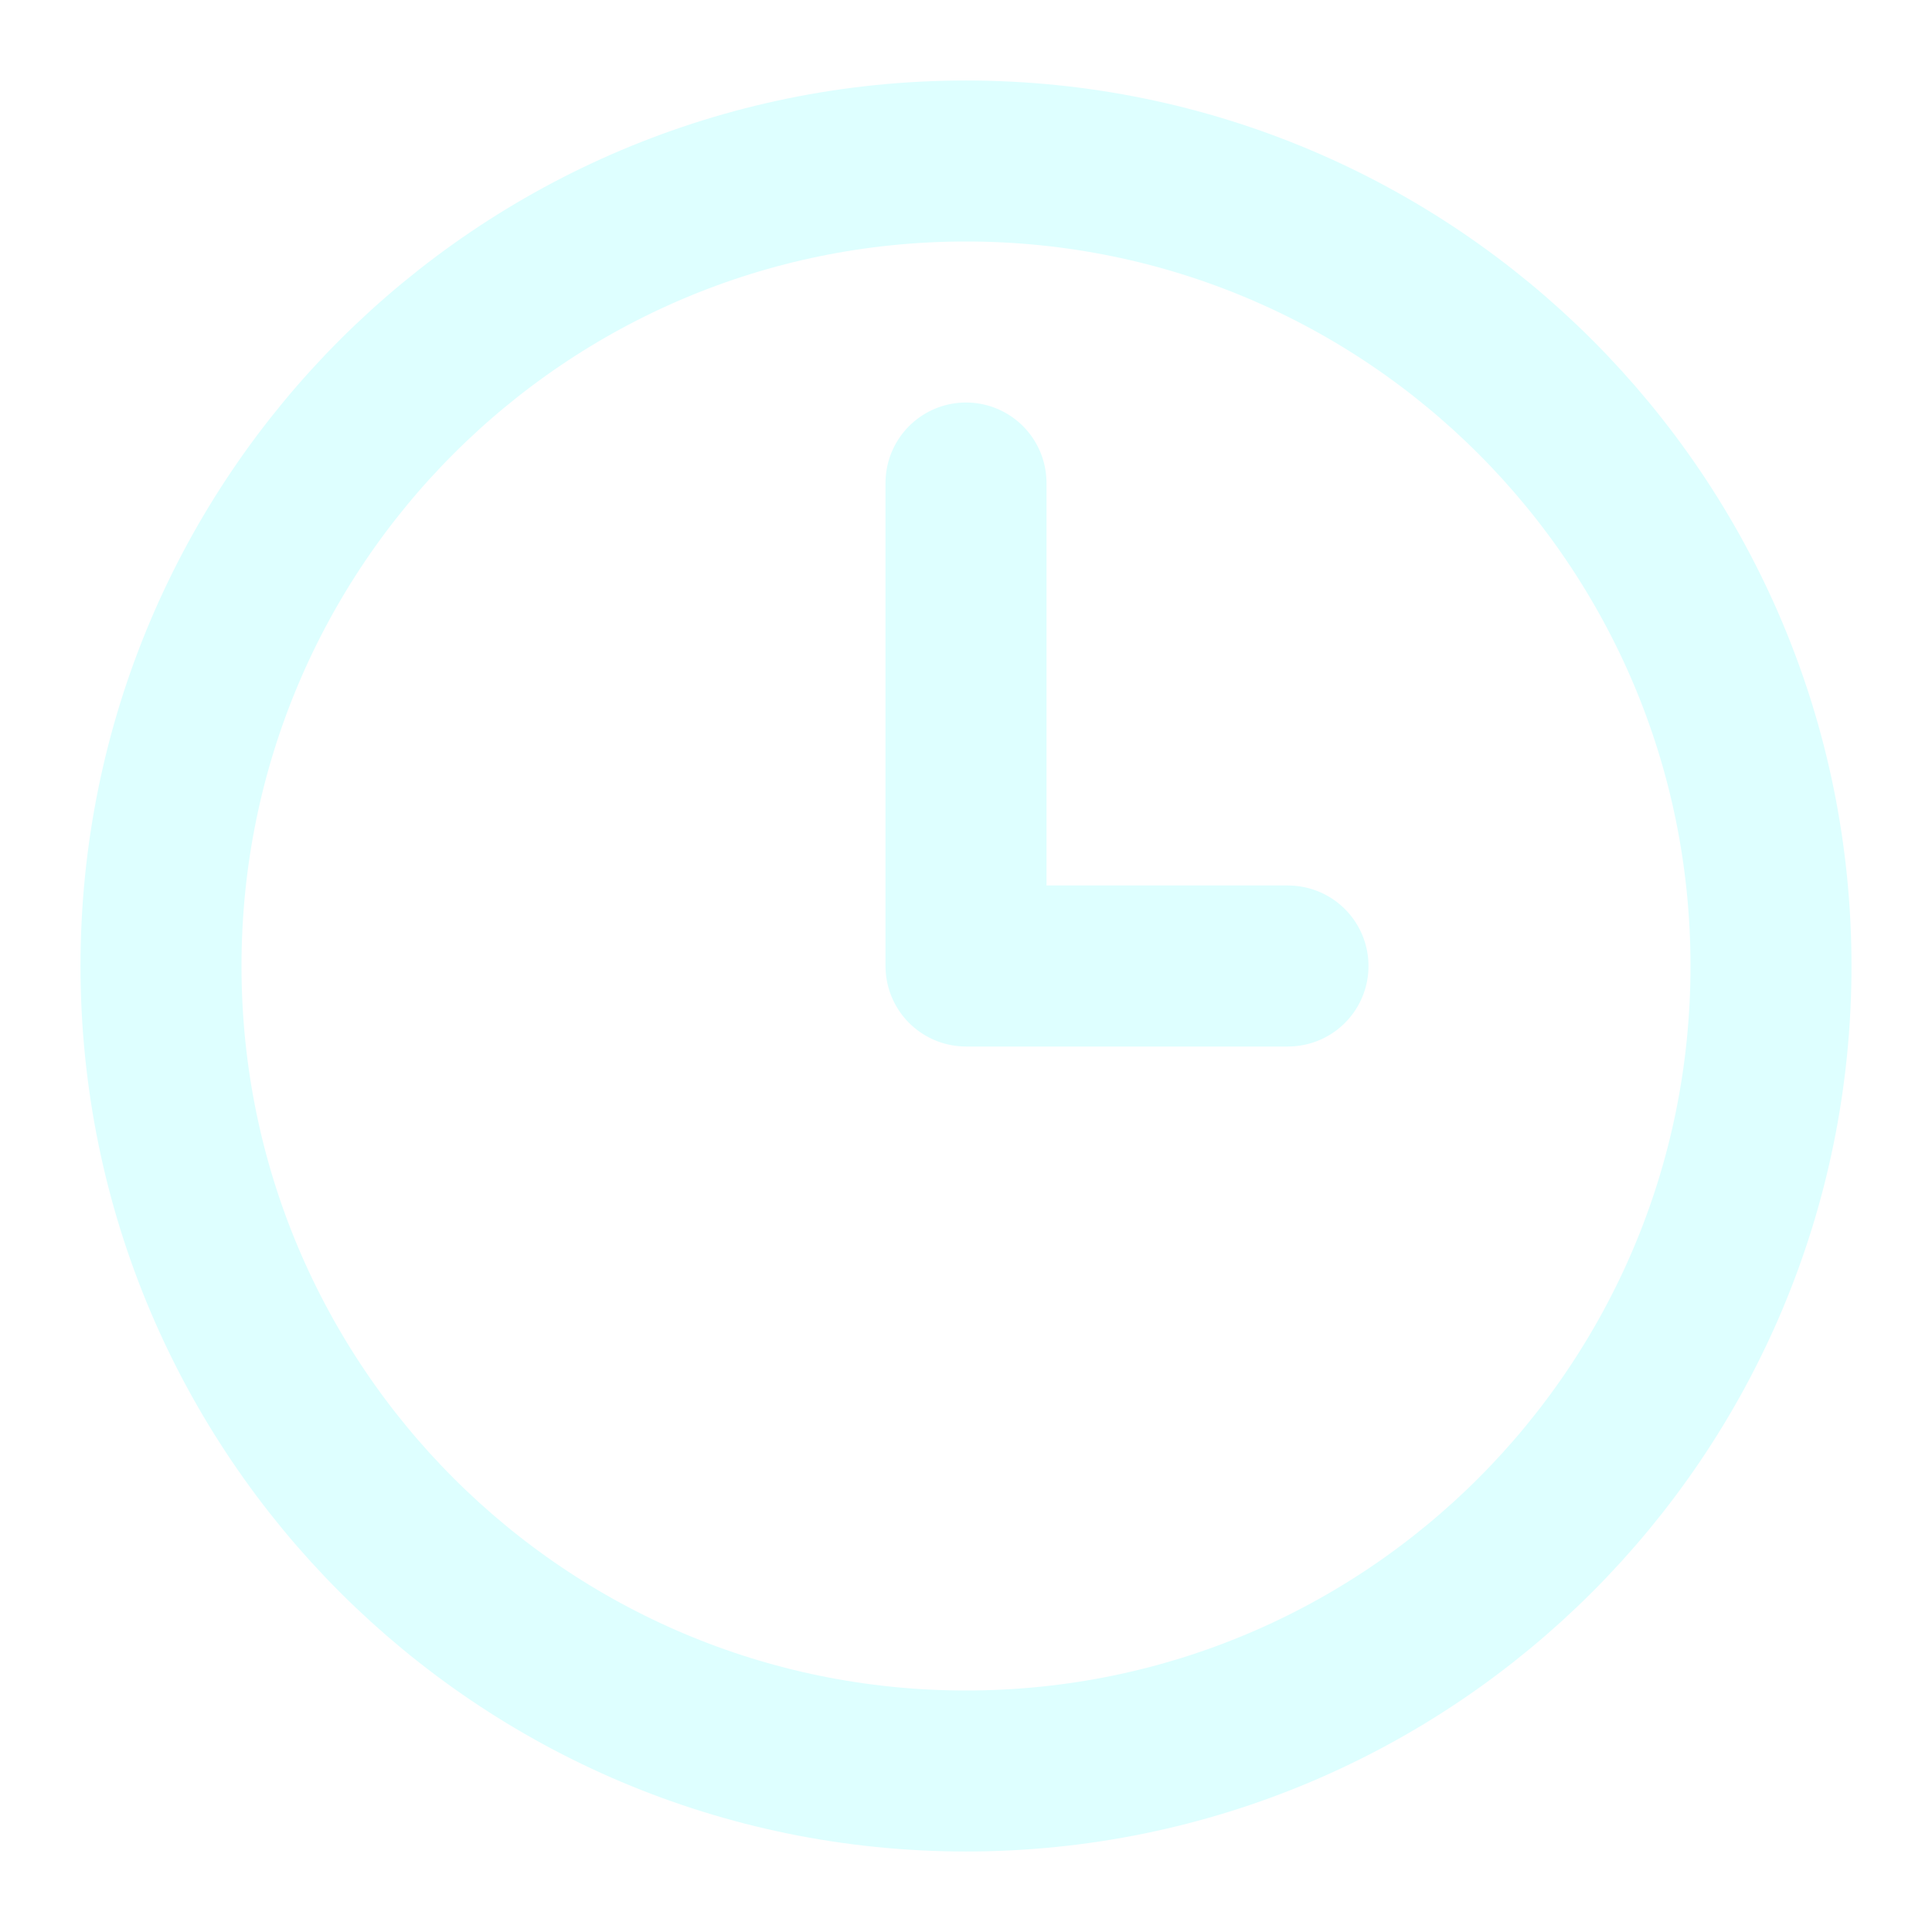
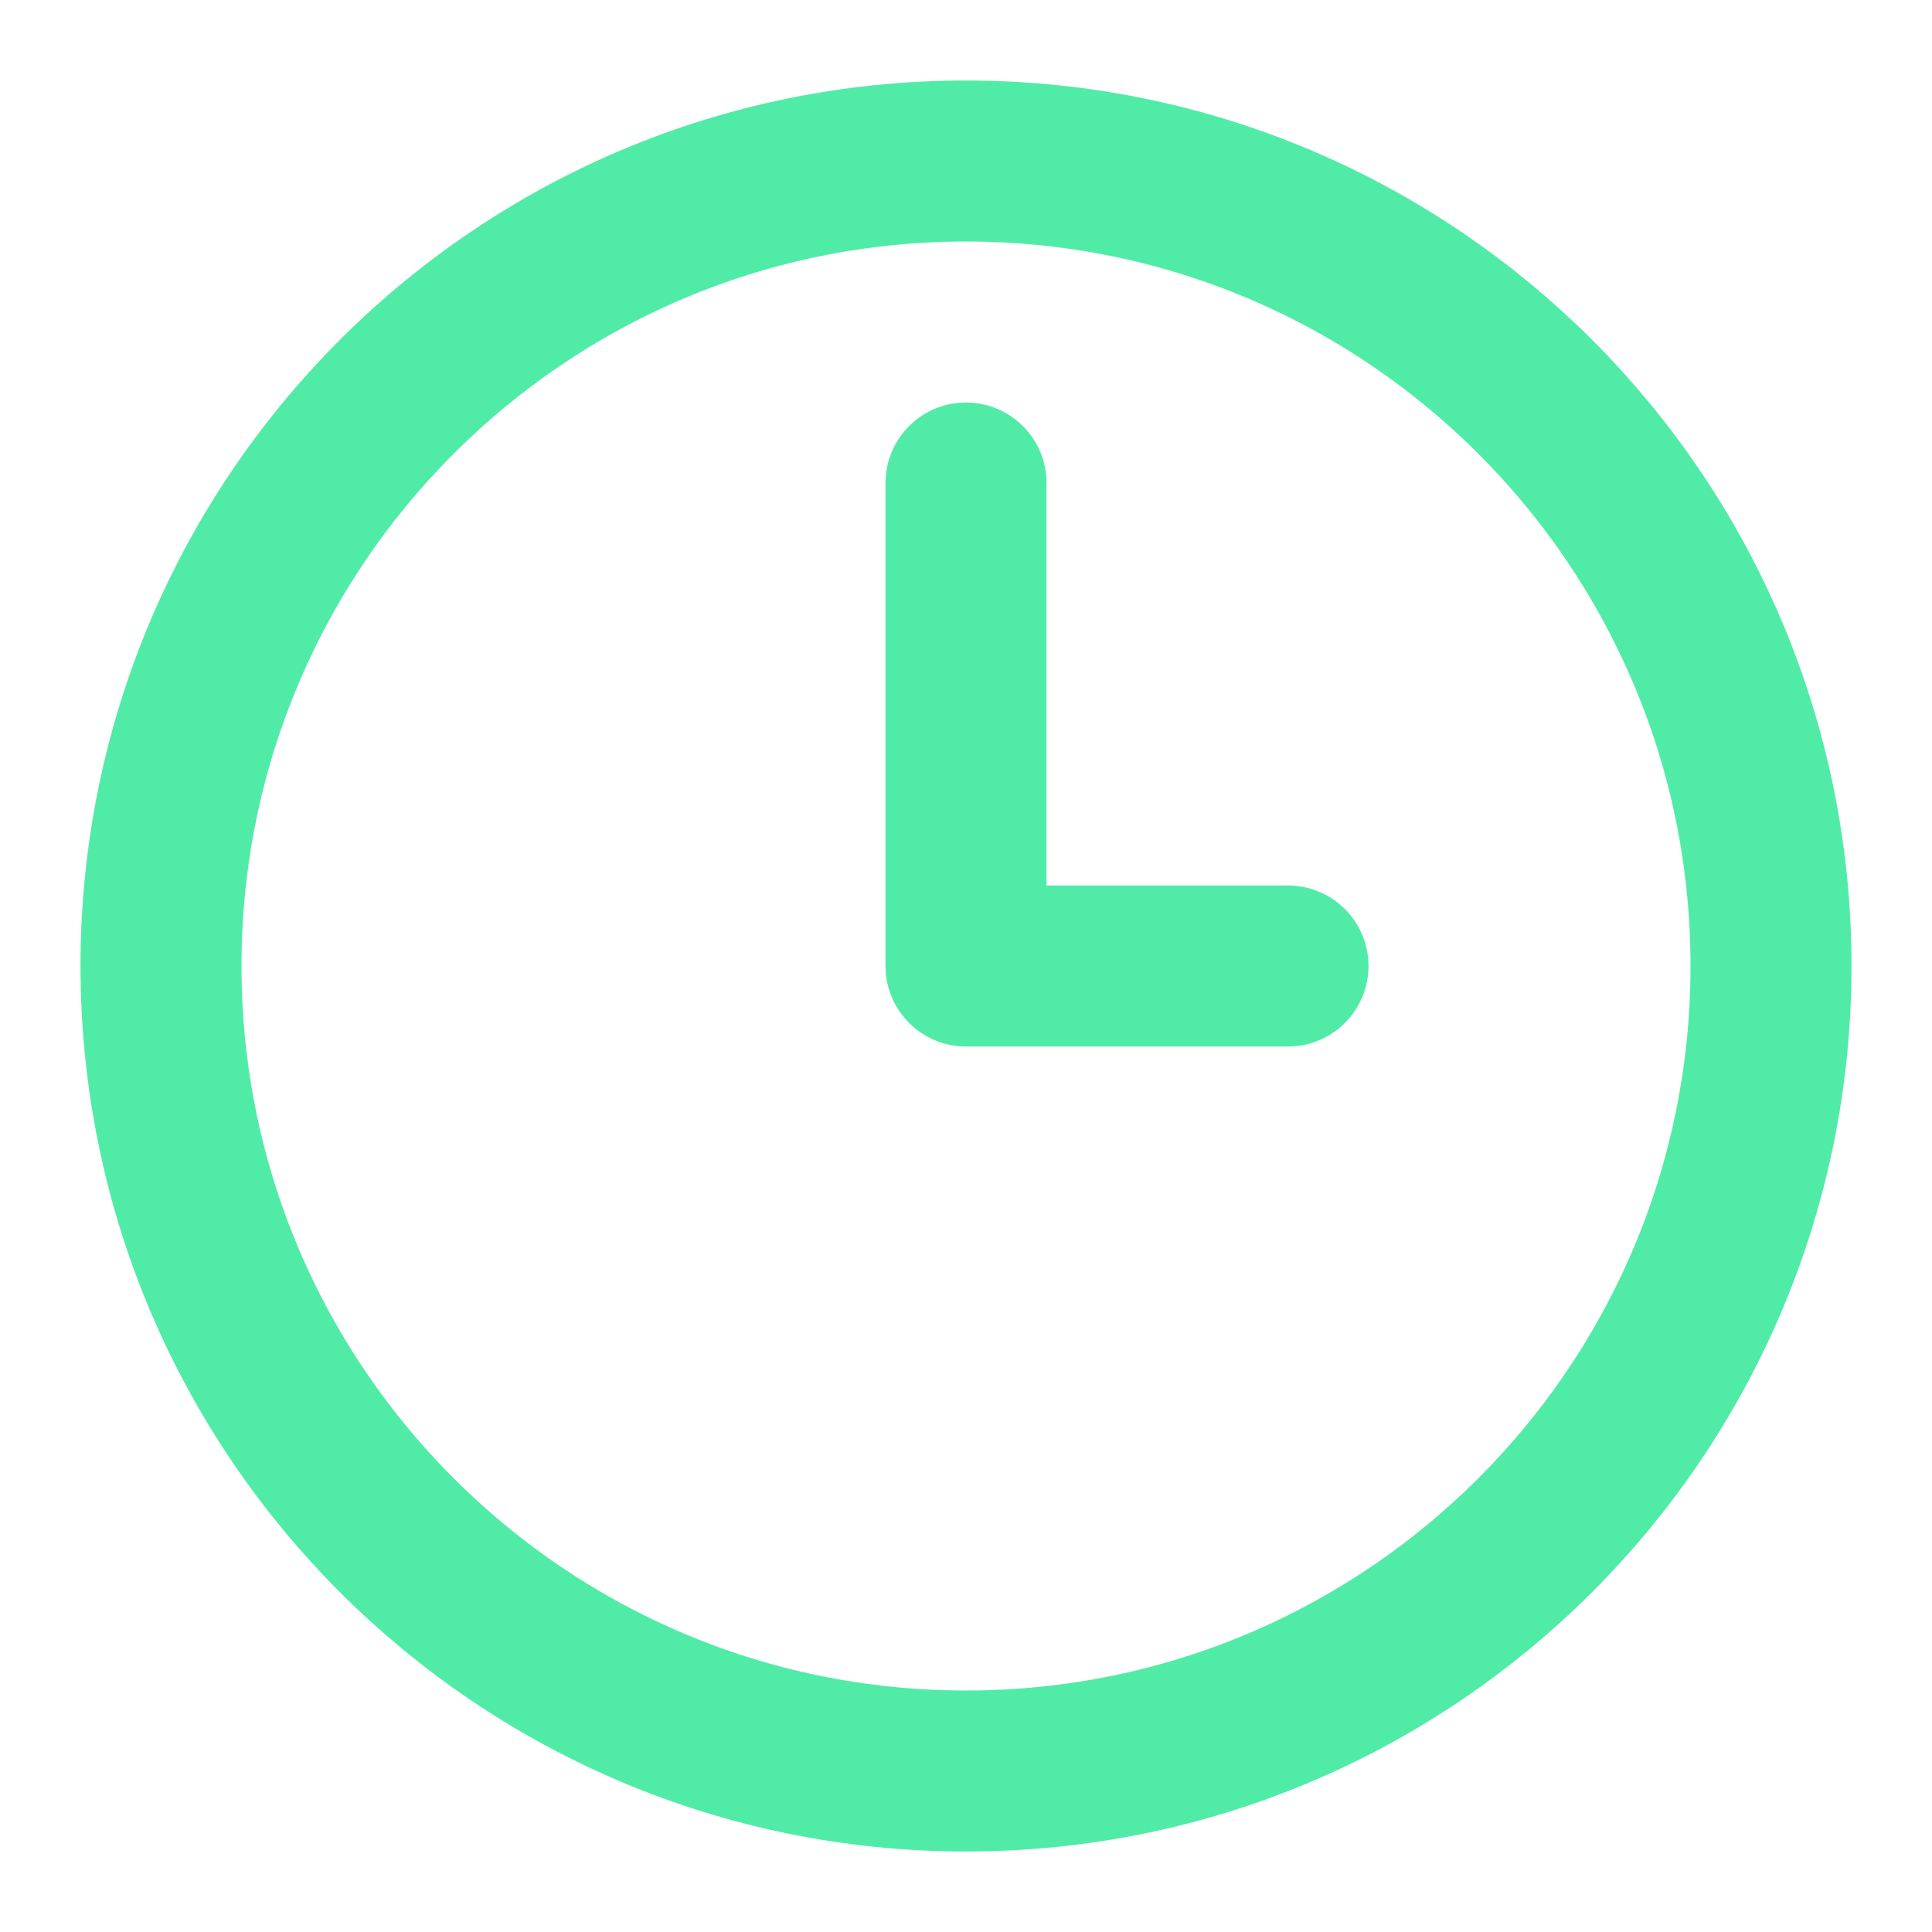
- <svg xmlns="http://www.w3.org/2000/svg" width="24" height="24" viewBox="0 0 24 24" fill="none" stroke="#DEFFFFFF" stroke-width="2" stroke-linecap="round" stroke-linejoin="round">
+ <svg xmlns="http://www.w3.org/2000/svg" width="24" height="24" viewBox="0 0 24 24" fill="none" stroke="#50ECA7" stroke-width="2" stroke-linecap="round" stroke-linejoin="round">
  <path d="M12 6v6h4" />
  <circle cx="12" cy="12" r="10" />
</svg>
